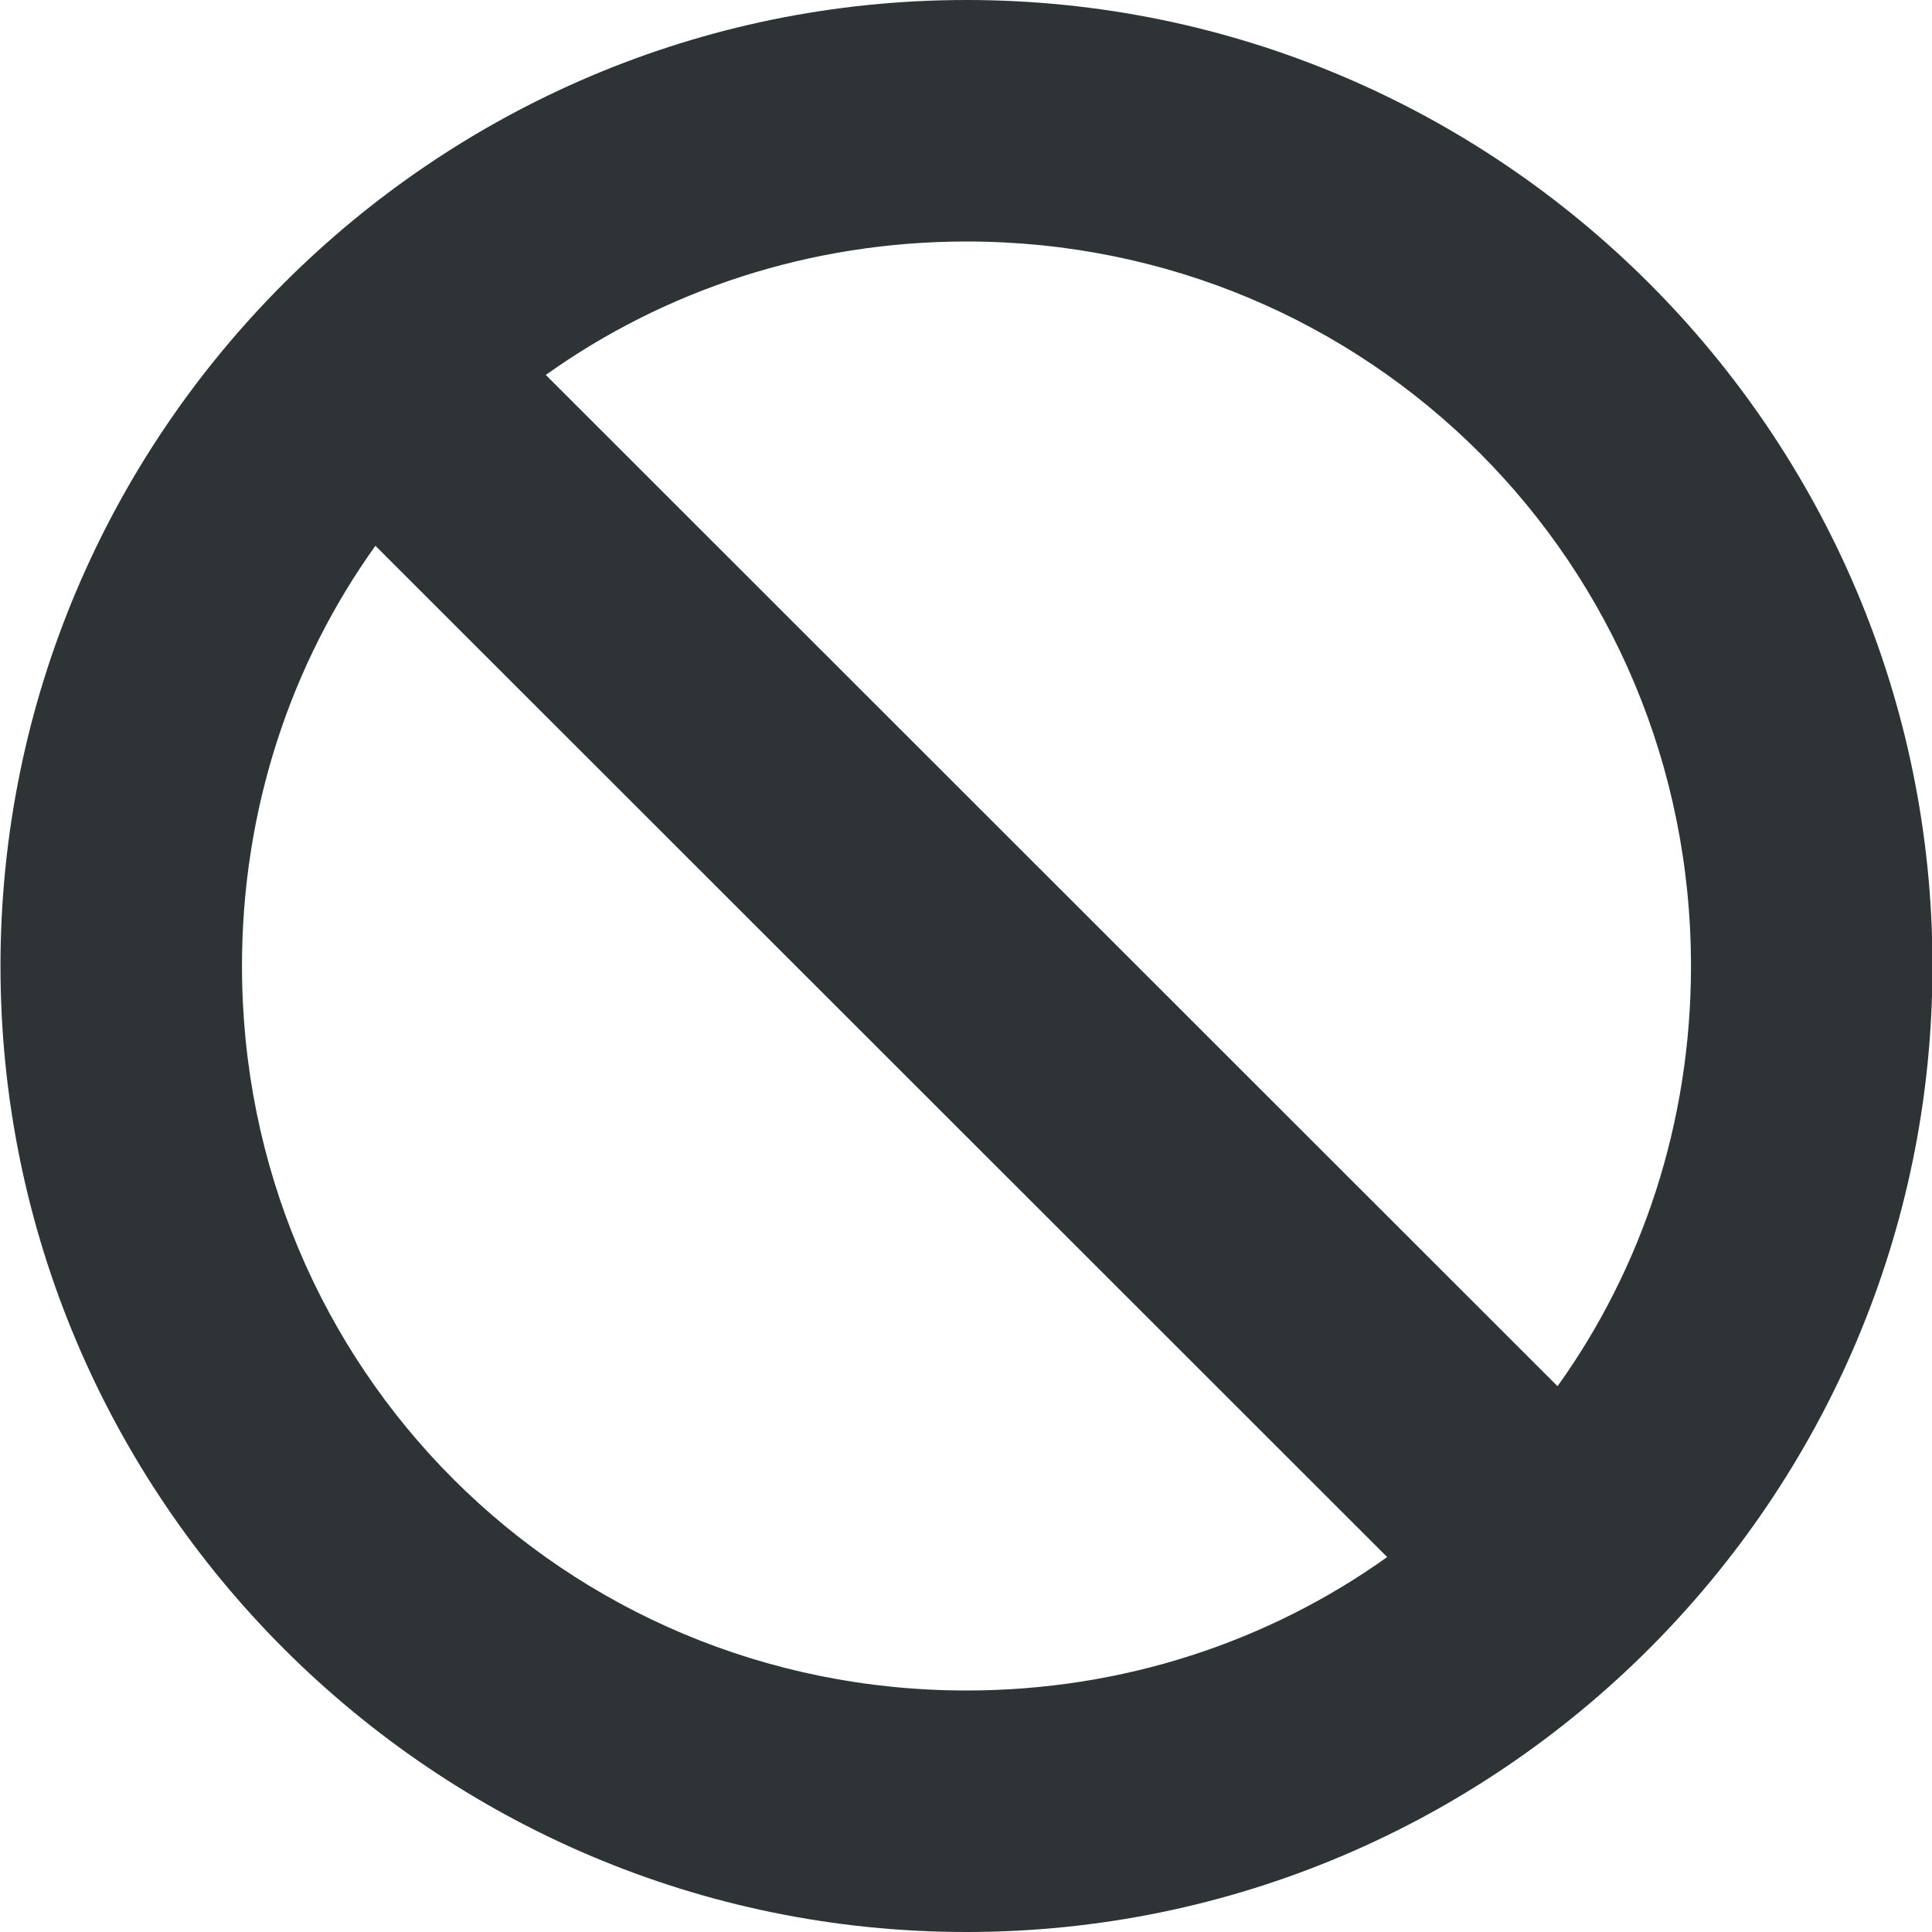
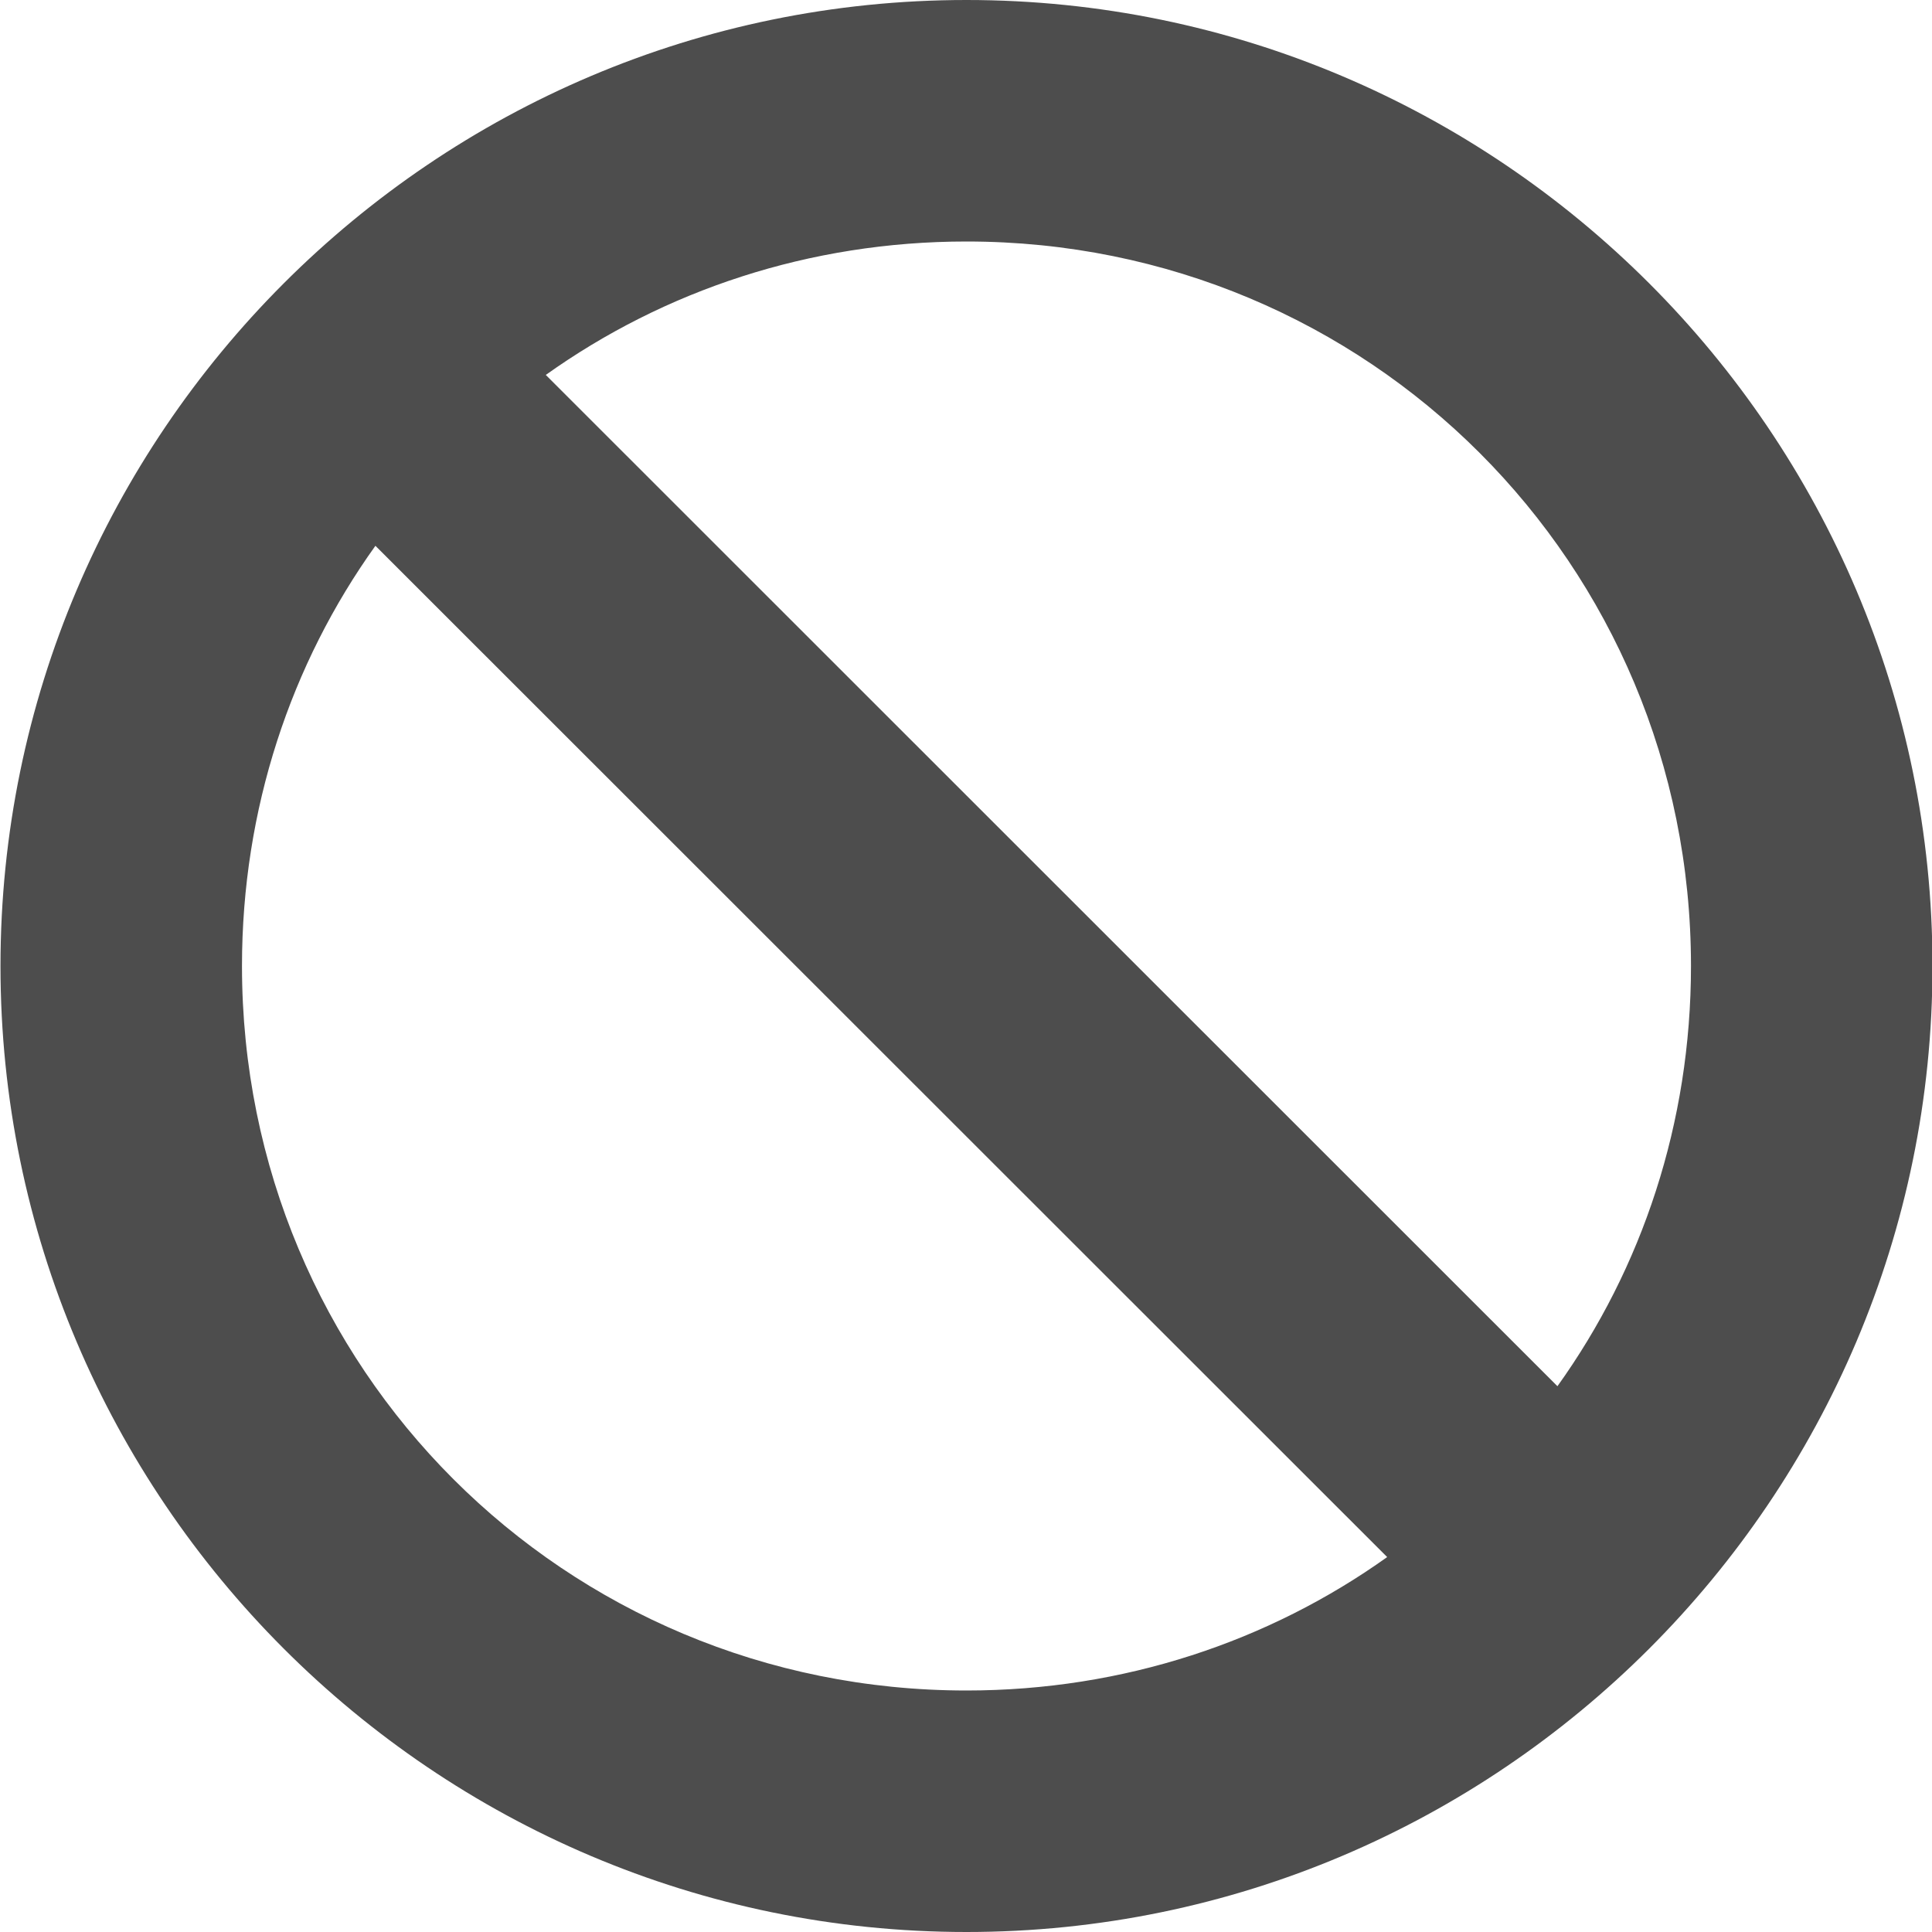
- <svg xmlns="http://www.w3.org/2000/svg" height="16px" viewBox="0 0 16 16" width="16px">
-   <path d="m 8.004 0 c -4.41 0 -8 3.59 -8 8 s 3.59 8 8 8 s 8 -3.59 8 -8 s -3.59 -8 -8 -8 z m 0 2 c 3.332 0 6 2.668 6 6 c 0 1.301 -0.406 2.504 -1.105 3.48 l -8.379 -8.375 c 0.98 -0.699 2.184 -1.105 3.484 -1.105 z m -4.895 2.52 l 8.379 8.375 c -0.98 0.699 -2.184 1.105 -3.484 1.105 c -3.332 0 -6 -2.668 -6 -6 c 0 -1.301 0.406 -2.504 1.105 -3.48 z m 0 0" fill="#2e3436" />
+ <svg xmlns="http://www.w3.org/2000/svg" height="16px" viewBox="0 0 16 16" width="16px" version="1.1" id="svg1">
+   <defs id="defs1">
+     <style id="current-color-scheme" type="text/css">
+           .ColorScheme-Text { color:#4d4d4d; } .ColorScheme-Highlight { color:#4285f4; } .ColorScheme-NeutralText { color:#ff9800; } .ColorScheme-PositiveText { color:#4caf50; } .ColorScheme-NegativeText { color:#f44336; }
+       </style>
+   </defs>
+   <path id="path1" style="fill:currentColor" class="ColorScheme-Text" d="M 8.004 0 C 3.594 0 0.004 3.59 0.004 8 C 0.004 12.41 3.594 16 8.004 16 C 12.414 16 16.004 12.41 16.004 8 C 16.004 3.59 12.414 0 8.004 0 z M 8.004 2 C 11.336 2 14.004 4.668 14.004 8 C 14.004 9.301 13.598 10.504 12.898 11.48 L 4.52 3.105 C 5.5 2.406 6.703 2 8.004 2 z M 3.109 4.52 L 11.488 12.895 C 10.508 13.594 9.305 14 8.004 14 C 4.672 14 2.004 11.332 2.004 8 C 2.004 6.699 2.41 5.496 3.109 4.52 z " />
</svg>
